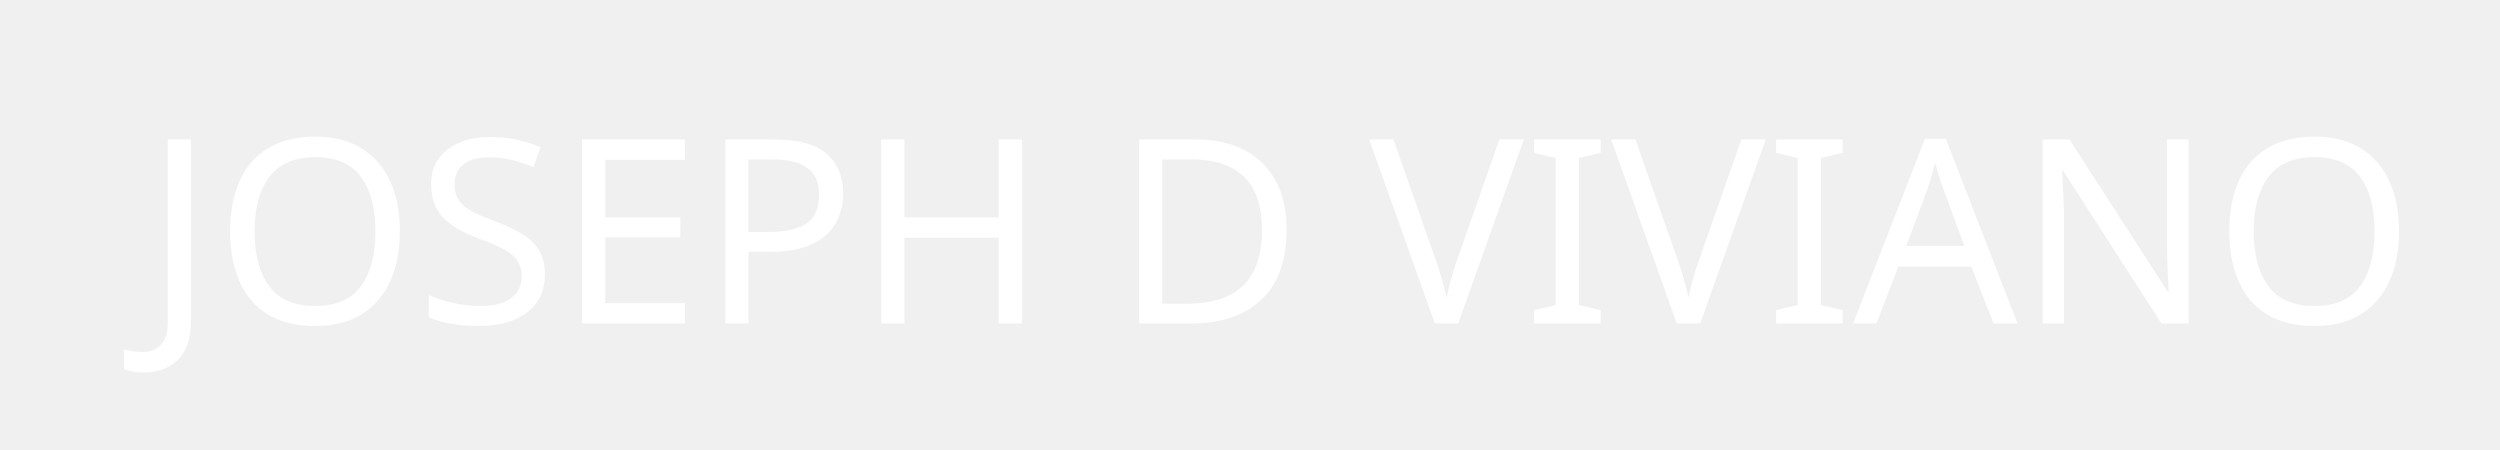
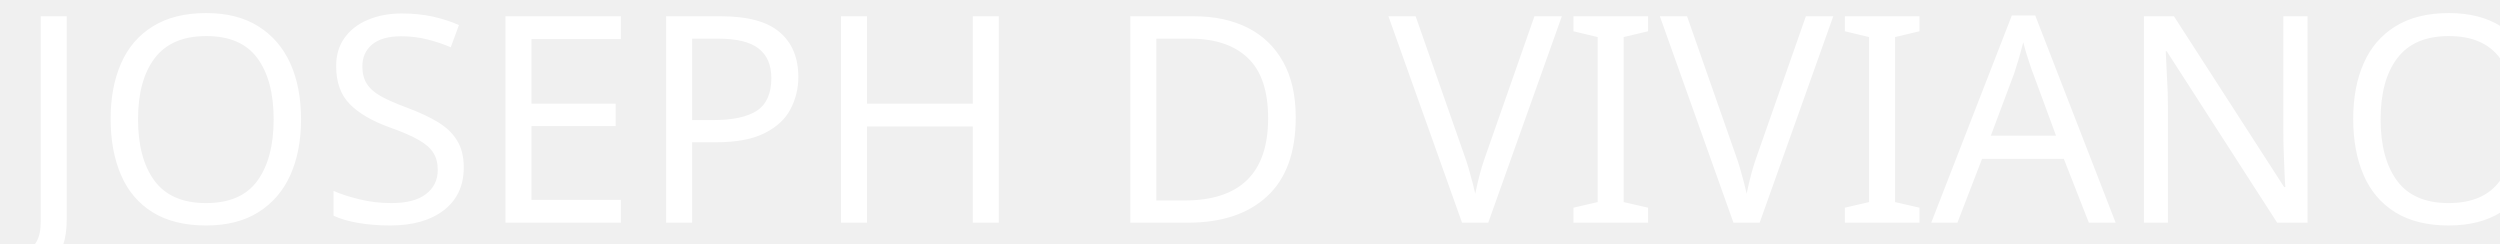
- <svg xmlns="http://www.w3.org/2000/svg" width="828" height="149" viewBox="0 0 219.075 39.423" version="1.1" id="svg8">
+ <svg xmlns="http://www.w3.org/2000/svg" width="738.126" height="71.75" viewBox="0 0 195.296 18.984" version="1.1" id="svg8">
  <defs id="defs2" />
-   <g id="layer1">
+   <g id="layer1" transform="translate(-11.52198,-10.95185)">
    <text xml:space="preserve" style="font-size:22.578px;line-height:1.25;font-family:'Segoe UI';-inkscape-font-specification:'Segoe UI';letter-spacing:0px;stroke-width:0.265;overflow:visible" x="12.624" y="28.348" id="text12">
      <tspan id="tspan10" x="12.624" y="28.348" style="fill:#ffffff;stroke-width:0.265">JOSEPH D VIVIANO</tspan>
    </text>
  </g>
</svg>
